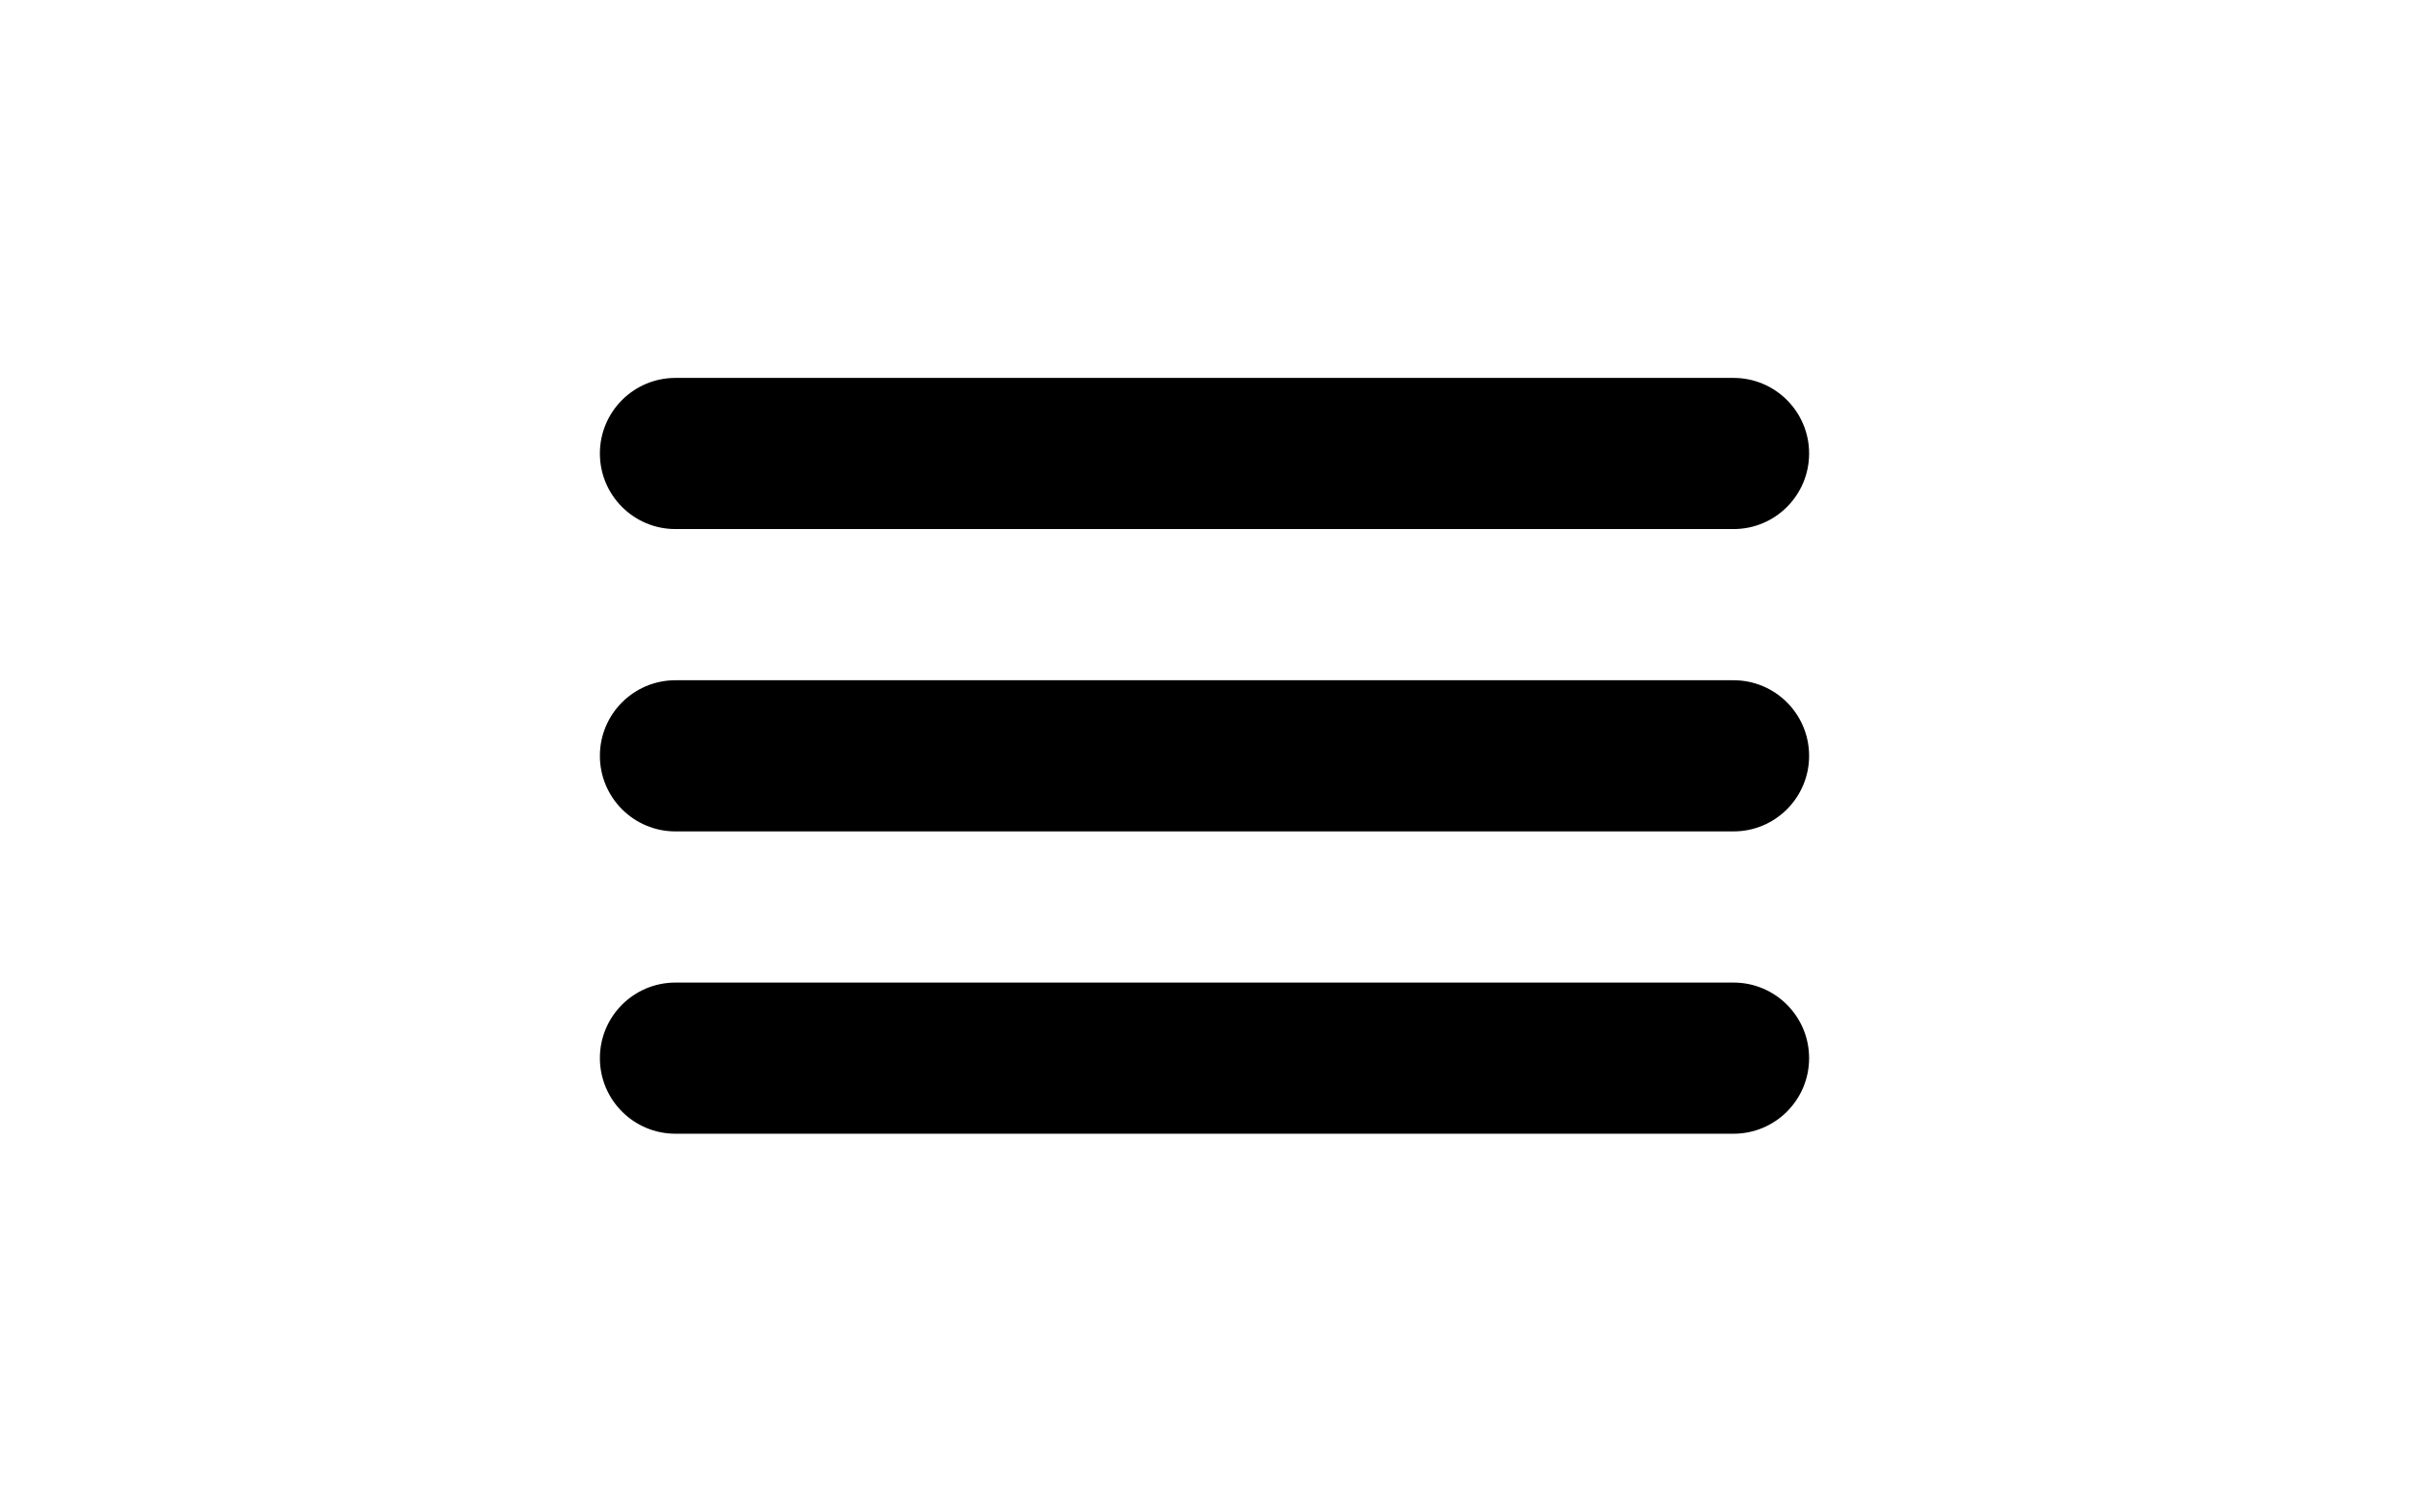
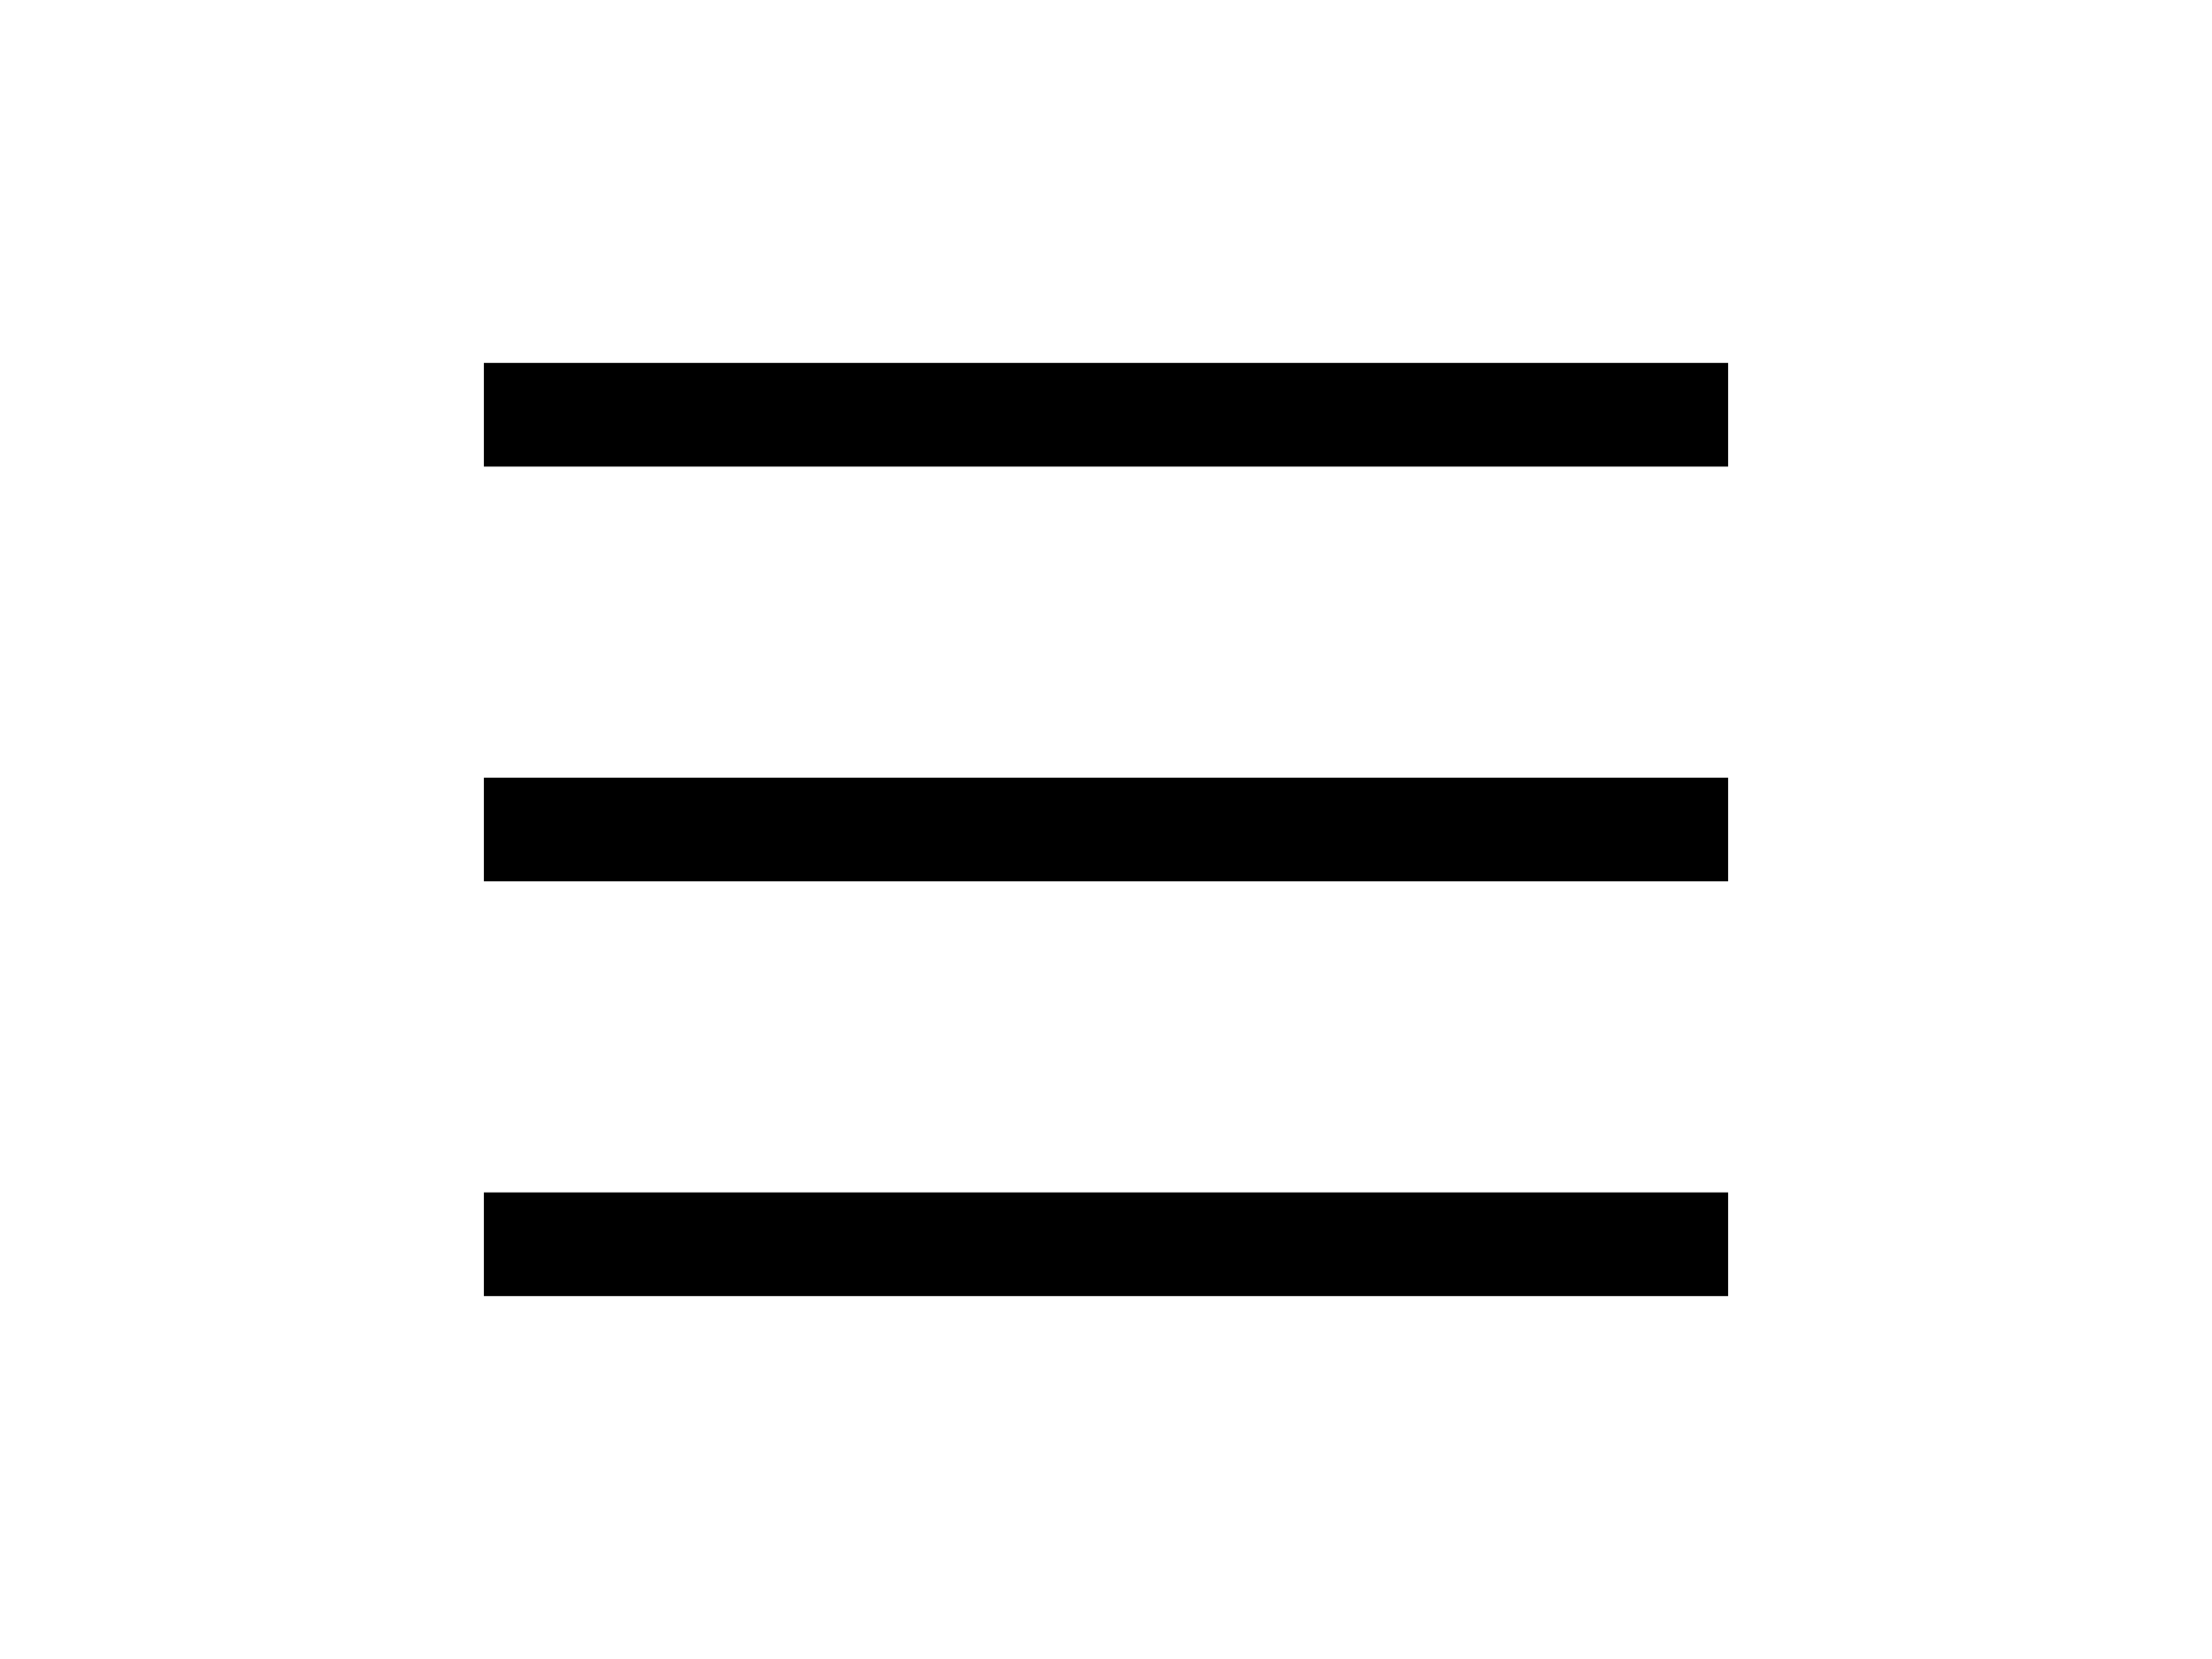
<svg xmlns="http://www.w3.org/2000/svg" xmlns:xlink="http://www.w3.org/1999/xlink">
-   <symbol id="svg-handle" viewBox="0 0 20 20">
-     <rect class="svg-fill" x="2" y="5" width="16" height="2" rx="1" />
-     <rect class="svg-fill" x="2" y="9" width="16" height="2" rx="1" />
-     <rect class="svg-fill" x="2" y="13" width="16" height="2" rx="1" />
+   <symbol id="svg-handle" viewBox="0 0 32 32">
+     <path class="svg-fill" d="M 4 7 L 4 9 L 28 9 L 28 7 Z M 4 15 L 4 17 L 28 17 L 28 15 Z M 4 23 L 4 25 L 28 25 L 28 23 Z" />
  </symbol>
  <use xlink:href="#svg-handle" />
</svg>
